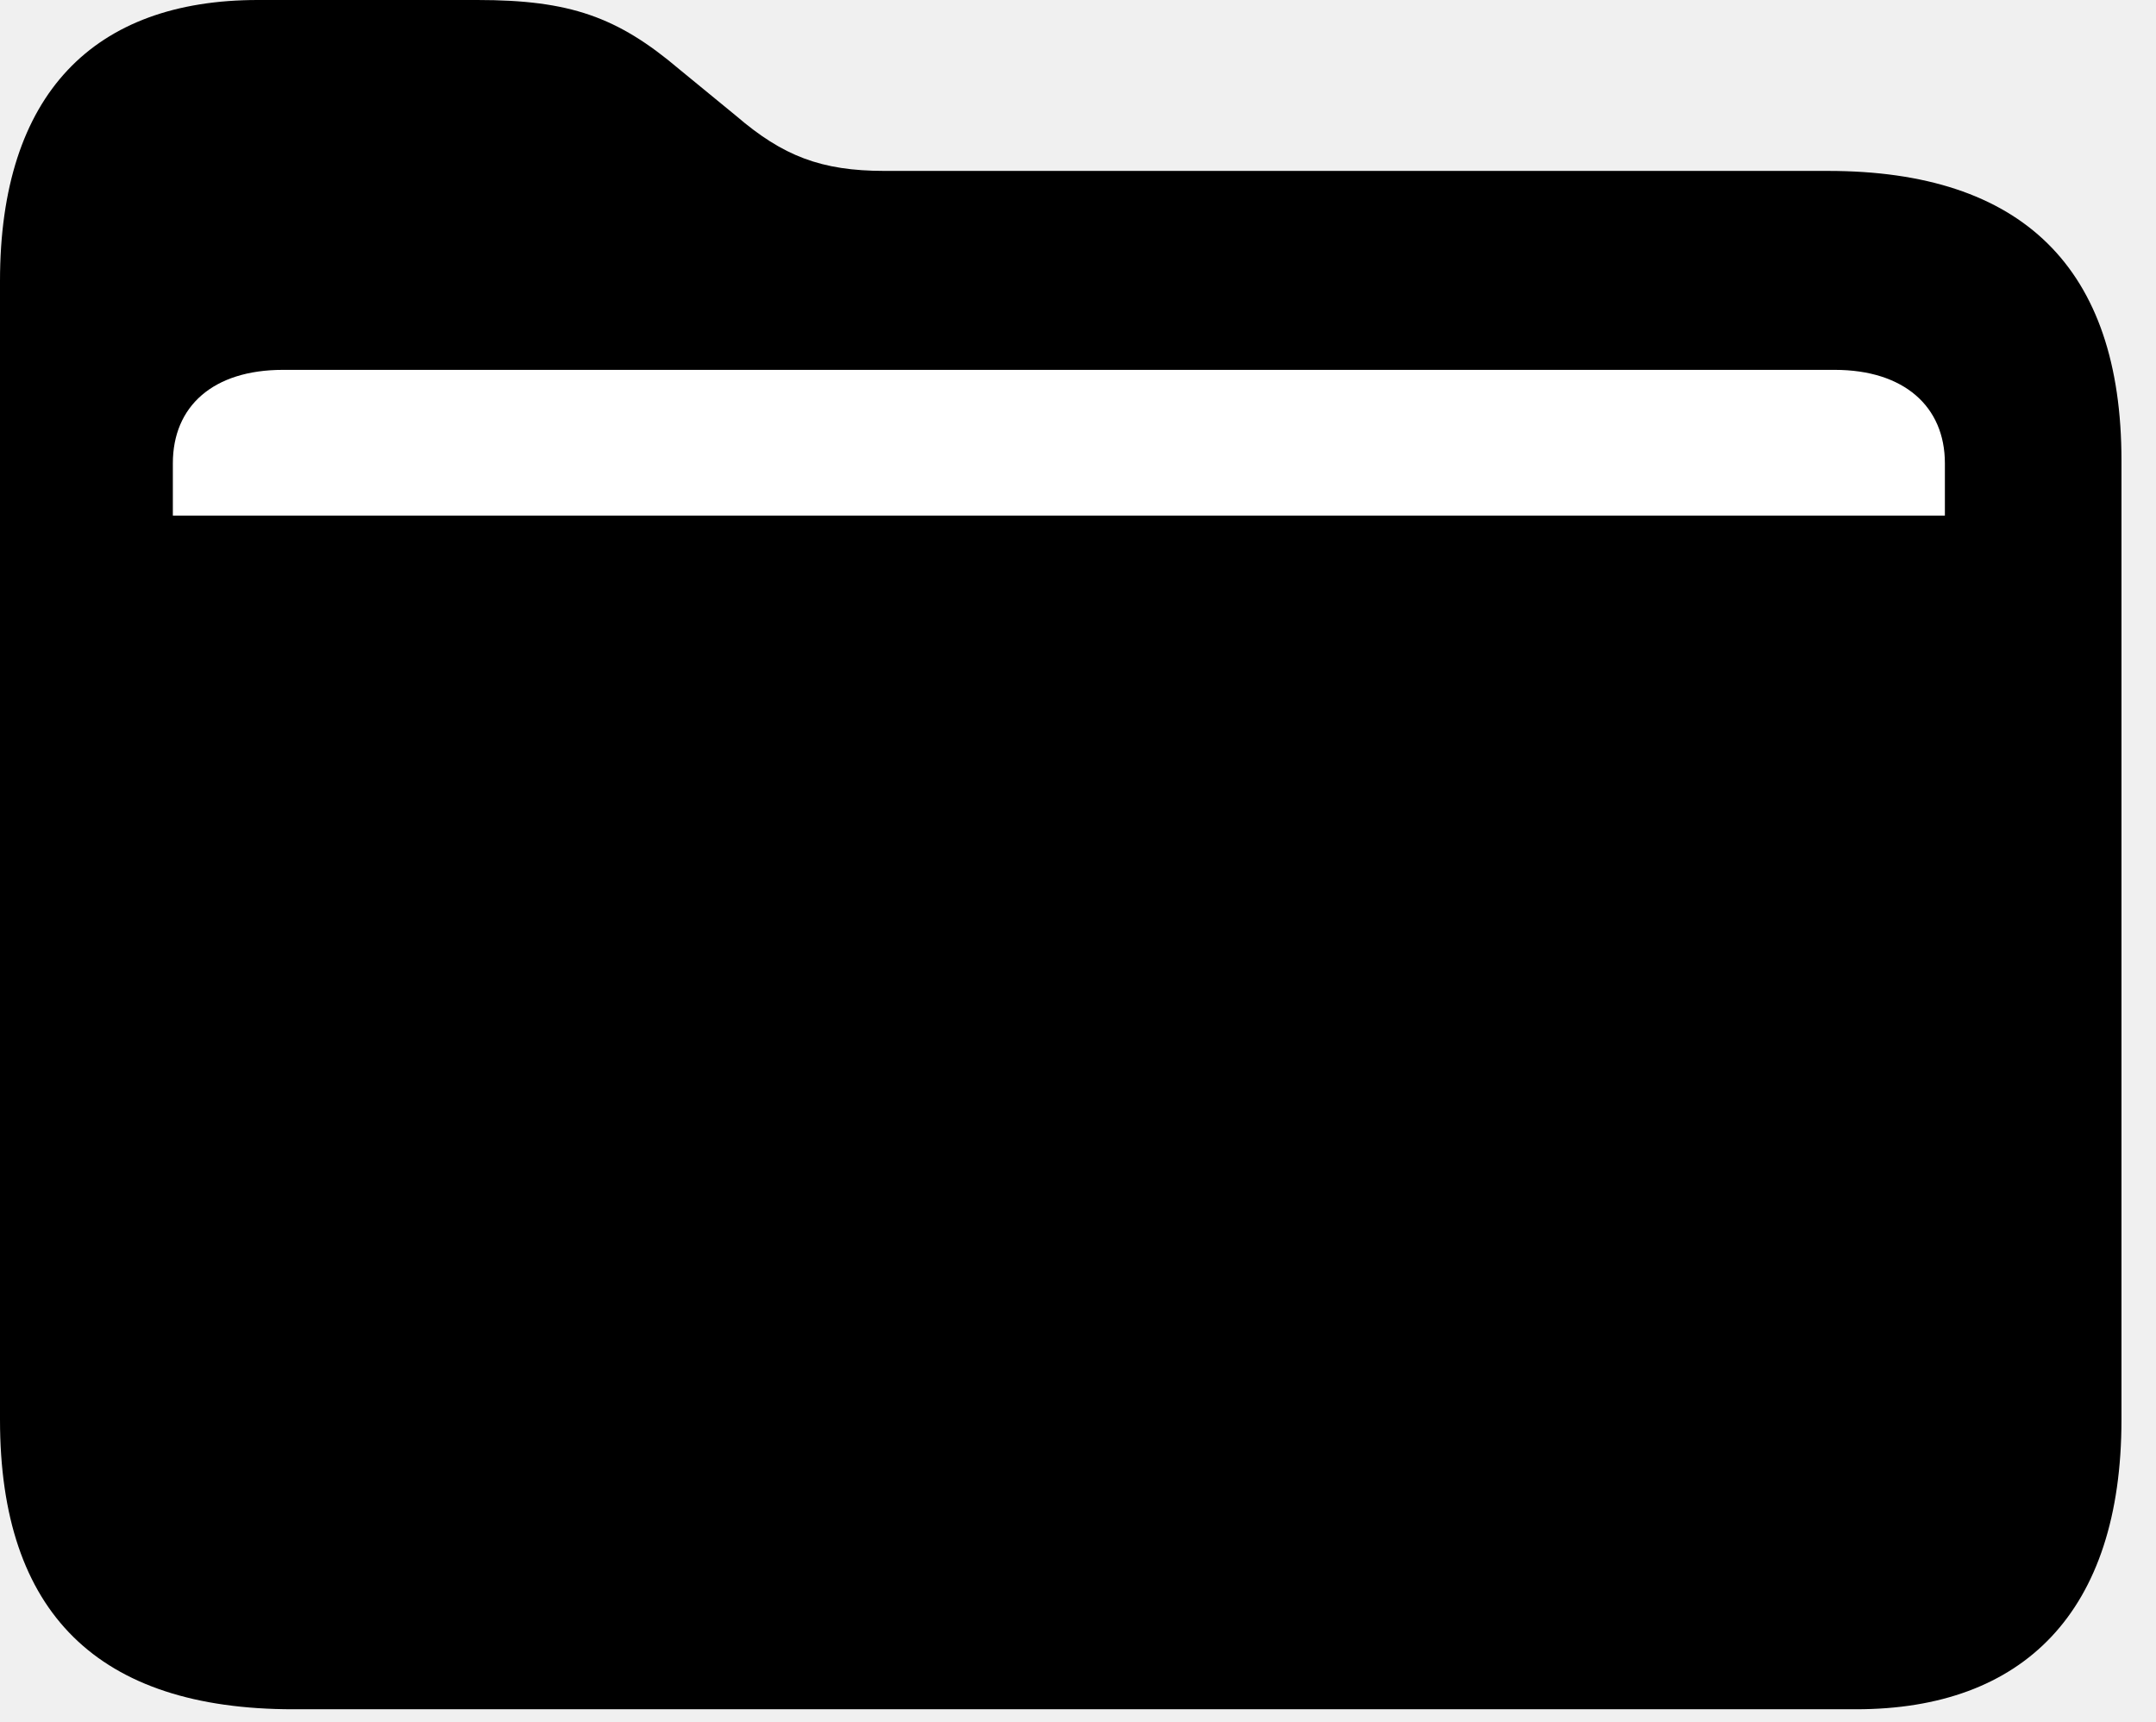
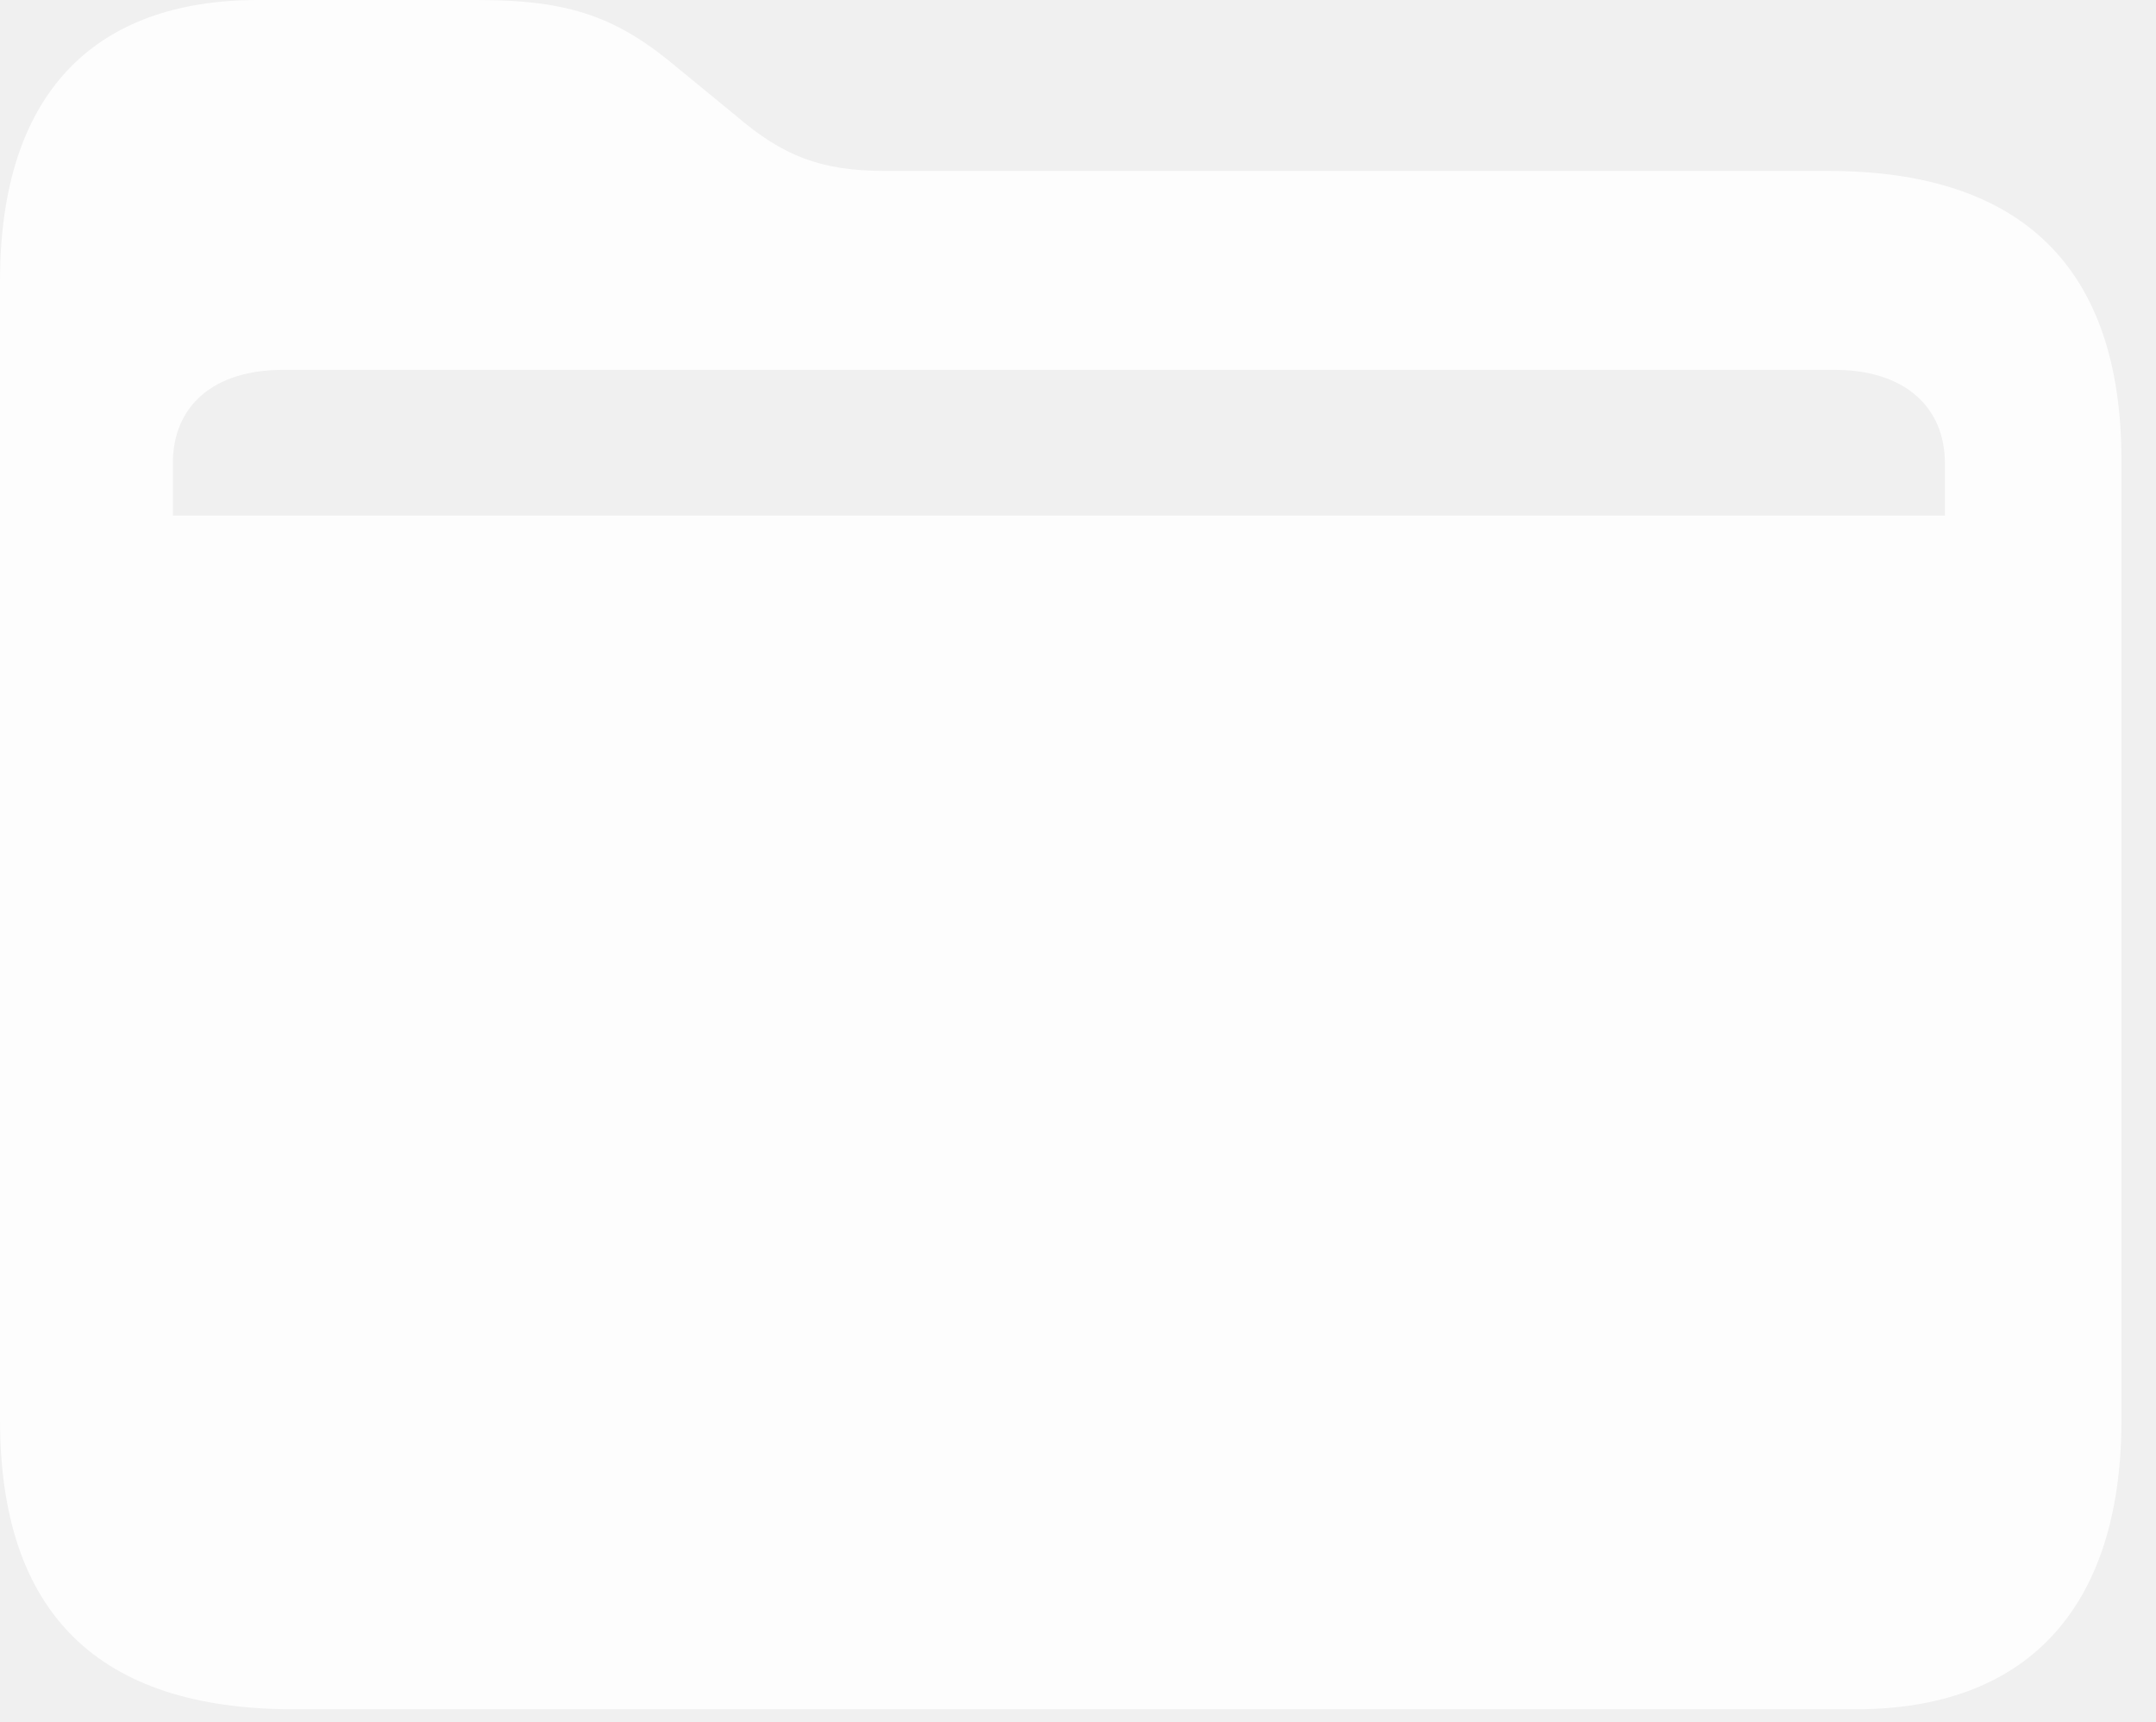
<svg xmlns="http://www.w3.org/2000/svg" version="1.1" viewBox="0 0 22.539 17.998">
  <g>
    <rect height="17.998" opacity="0" width="22.539" x="0" y="0" />
-     <path d="M3.066 17.871L19.404 17.871C21.152 17.871 22.178 16.855 22.178 14.844L22.178 4.814C22.178 2.803 21.143 1.787 19.111 1.787L9.248 1.787C8.584 1.787 8.184 1.631 7.695 1.211L7.1 0.723C6.455 0.176 5.957 0 4.99 0L2.695 0C0.986 0 0 0.977 0 2.939L0 14.844C0 16.865 1.025 17.871 3.066 17.871Z" fill="currentColor" />
-     <path d="M1.807 5.391L1.807 4.844C1.807 4.248 2.227 3.867 2.959 3.867L19.18 3.867C19.902 3.867 20.332 4.248 20.332 4.844L20.332 5.391Z" fill="white" />
+     <path d="M3.066 17.871L19.404 17.871C21.152 17.871 22.178 16.855 22.178 14.844L22.178 4.814C22.178 2.803 21.143 1.787 19.111 1.787L9.248 1.787C8.584 1.787 8.184 1.631 7.695 1.211L7.1 0.723C6.455 0.176 5.957 0 4.99 0L2.695 0C0.986 0 0 0.977 0 2.939L0 14.844C0 16.865 1.025 17.871 3.066 17.871ZM1.807 5.391L1.807 4.844C1.807 4.248 2.227 3.867 2.959 3.867L19.18 3.867C19.902 3.867 20.332 4.248 20.332 4.844L20.332 5.391Z" fill="white" fill-opacity="0.85" />
  </g>
</svg>
